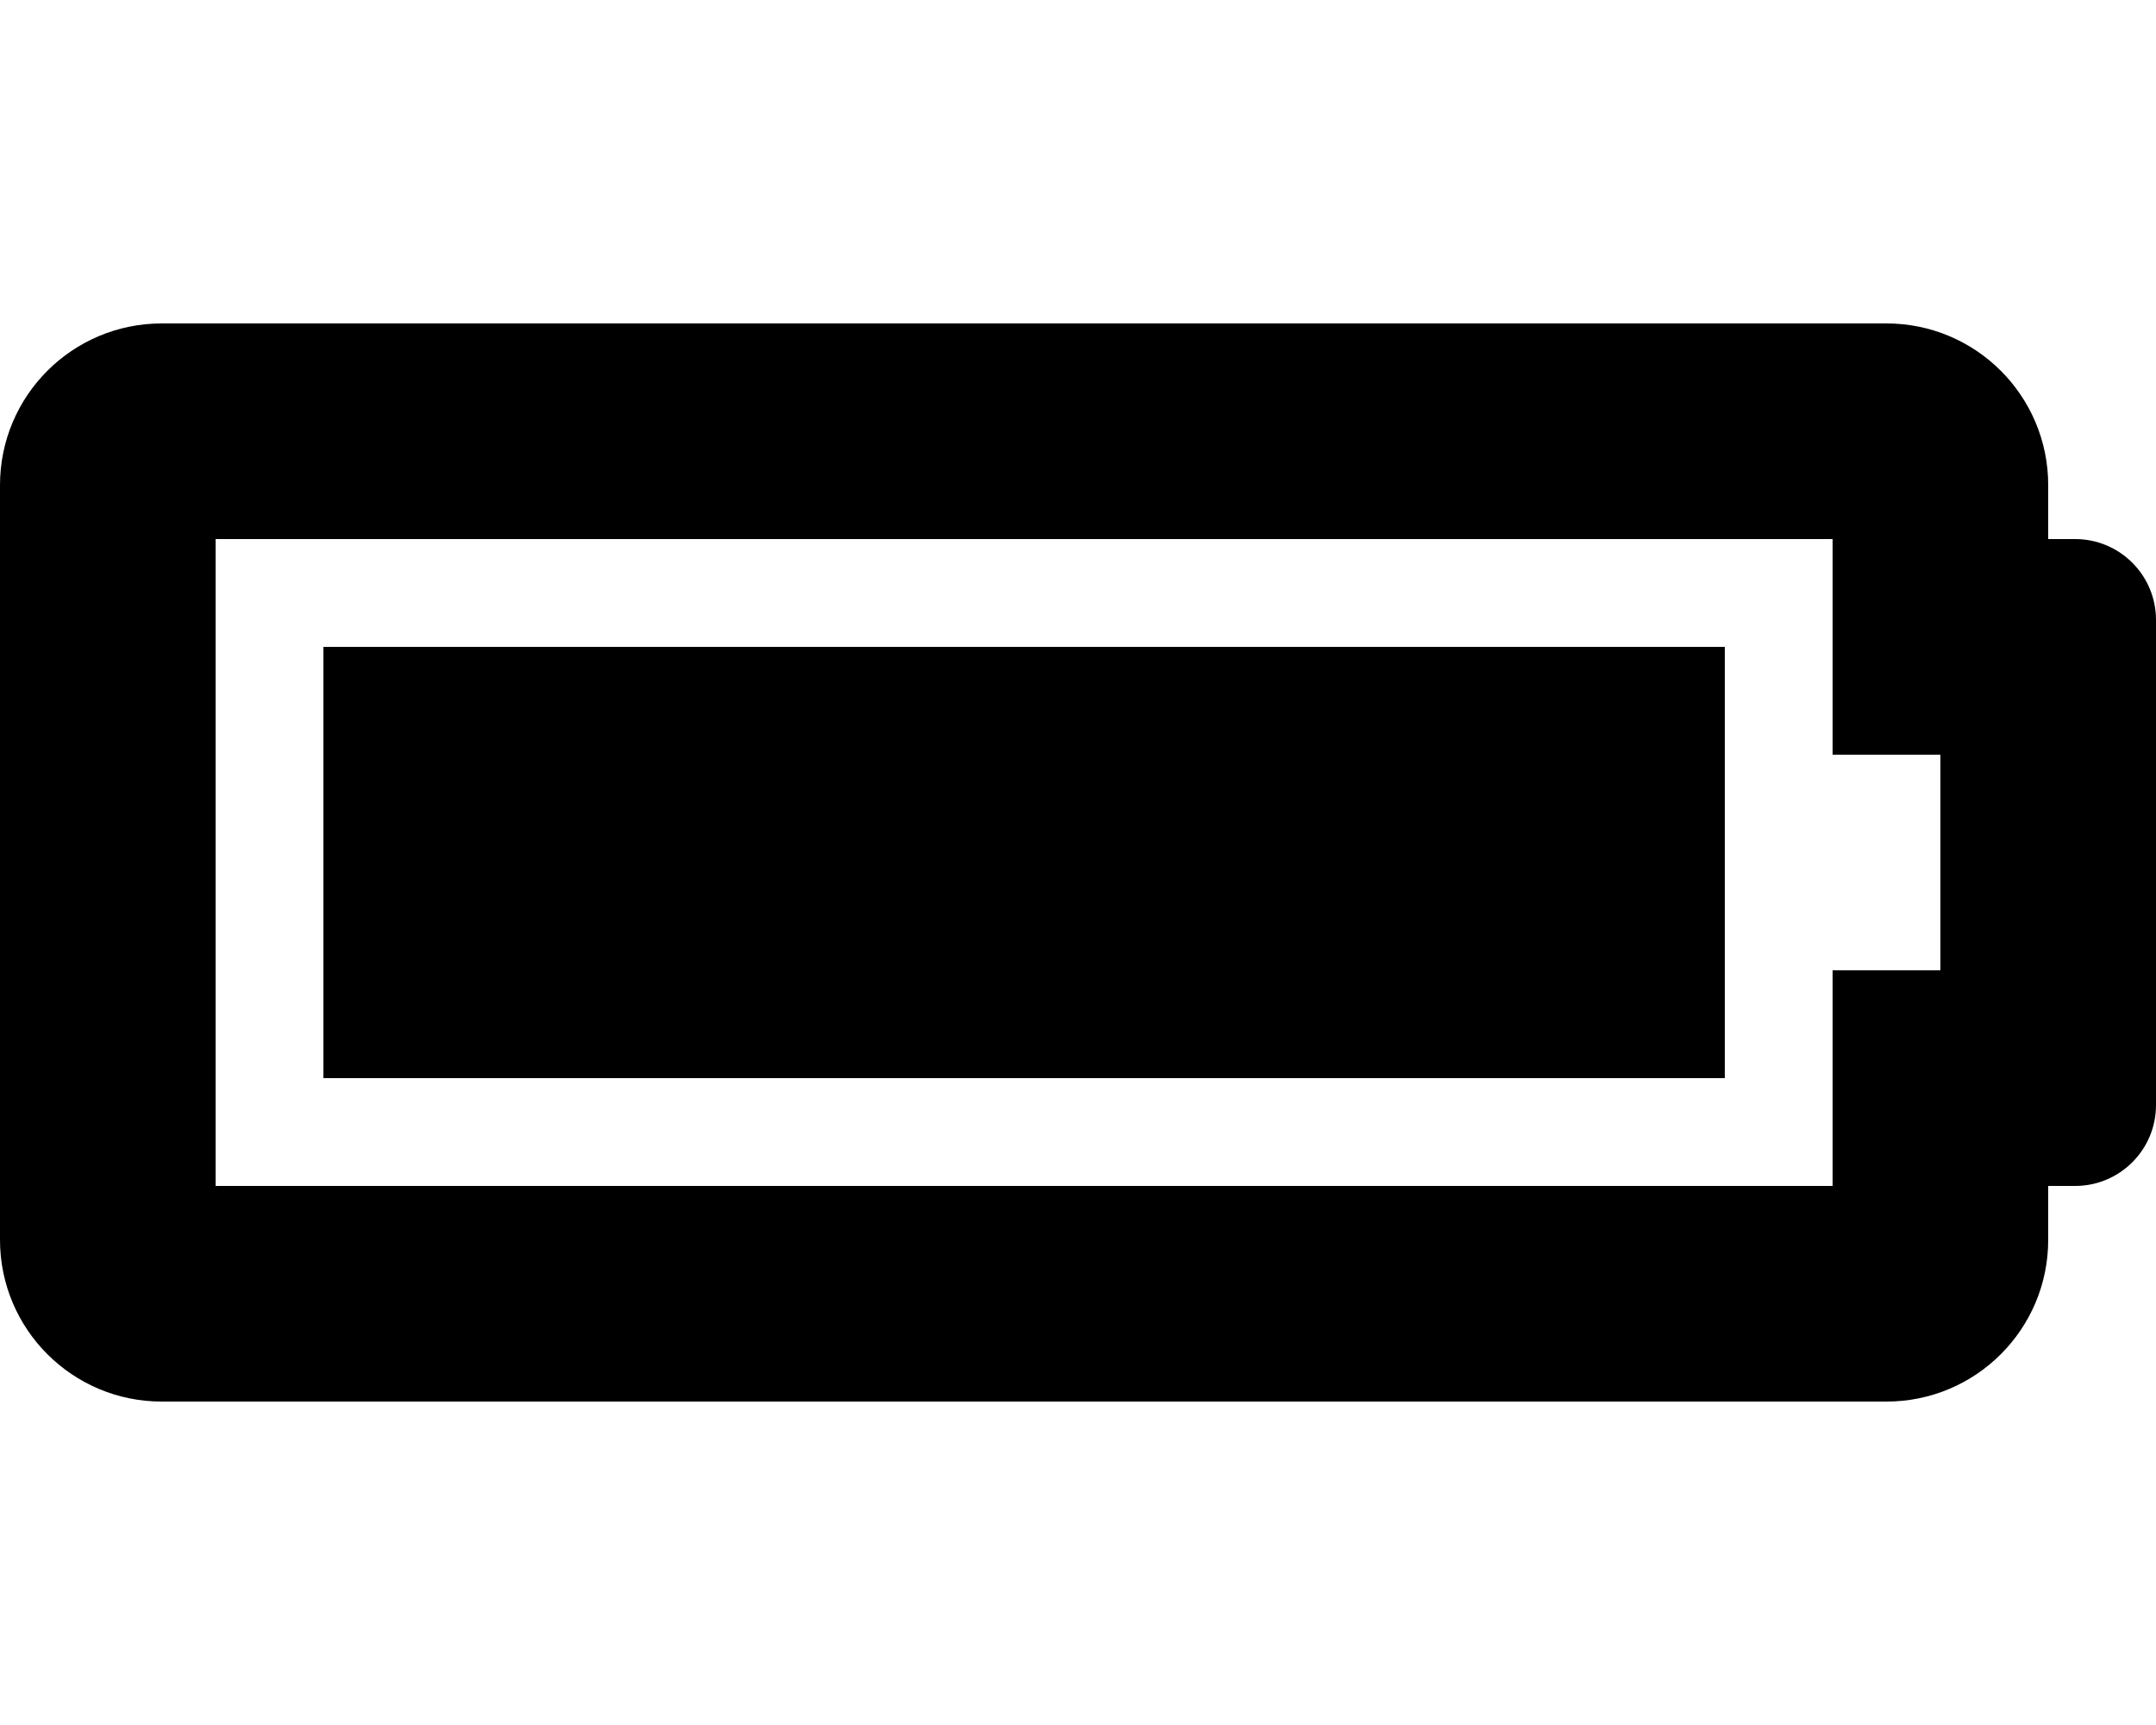
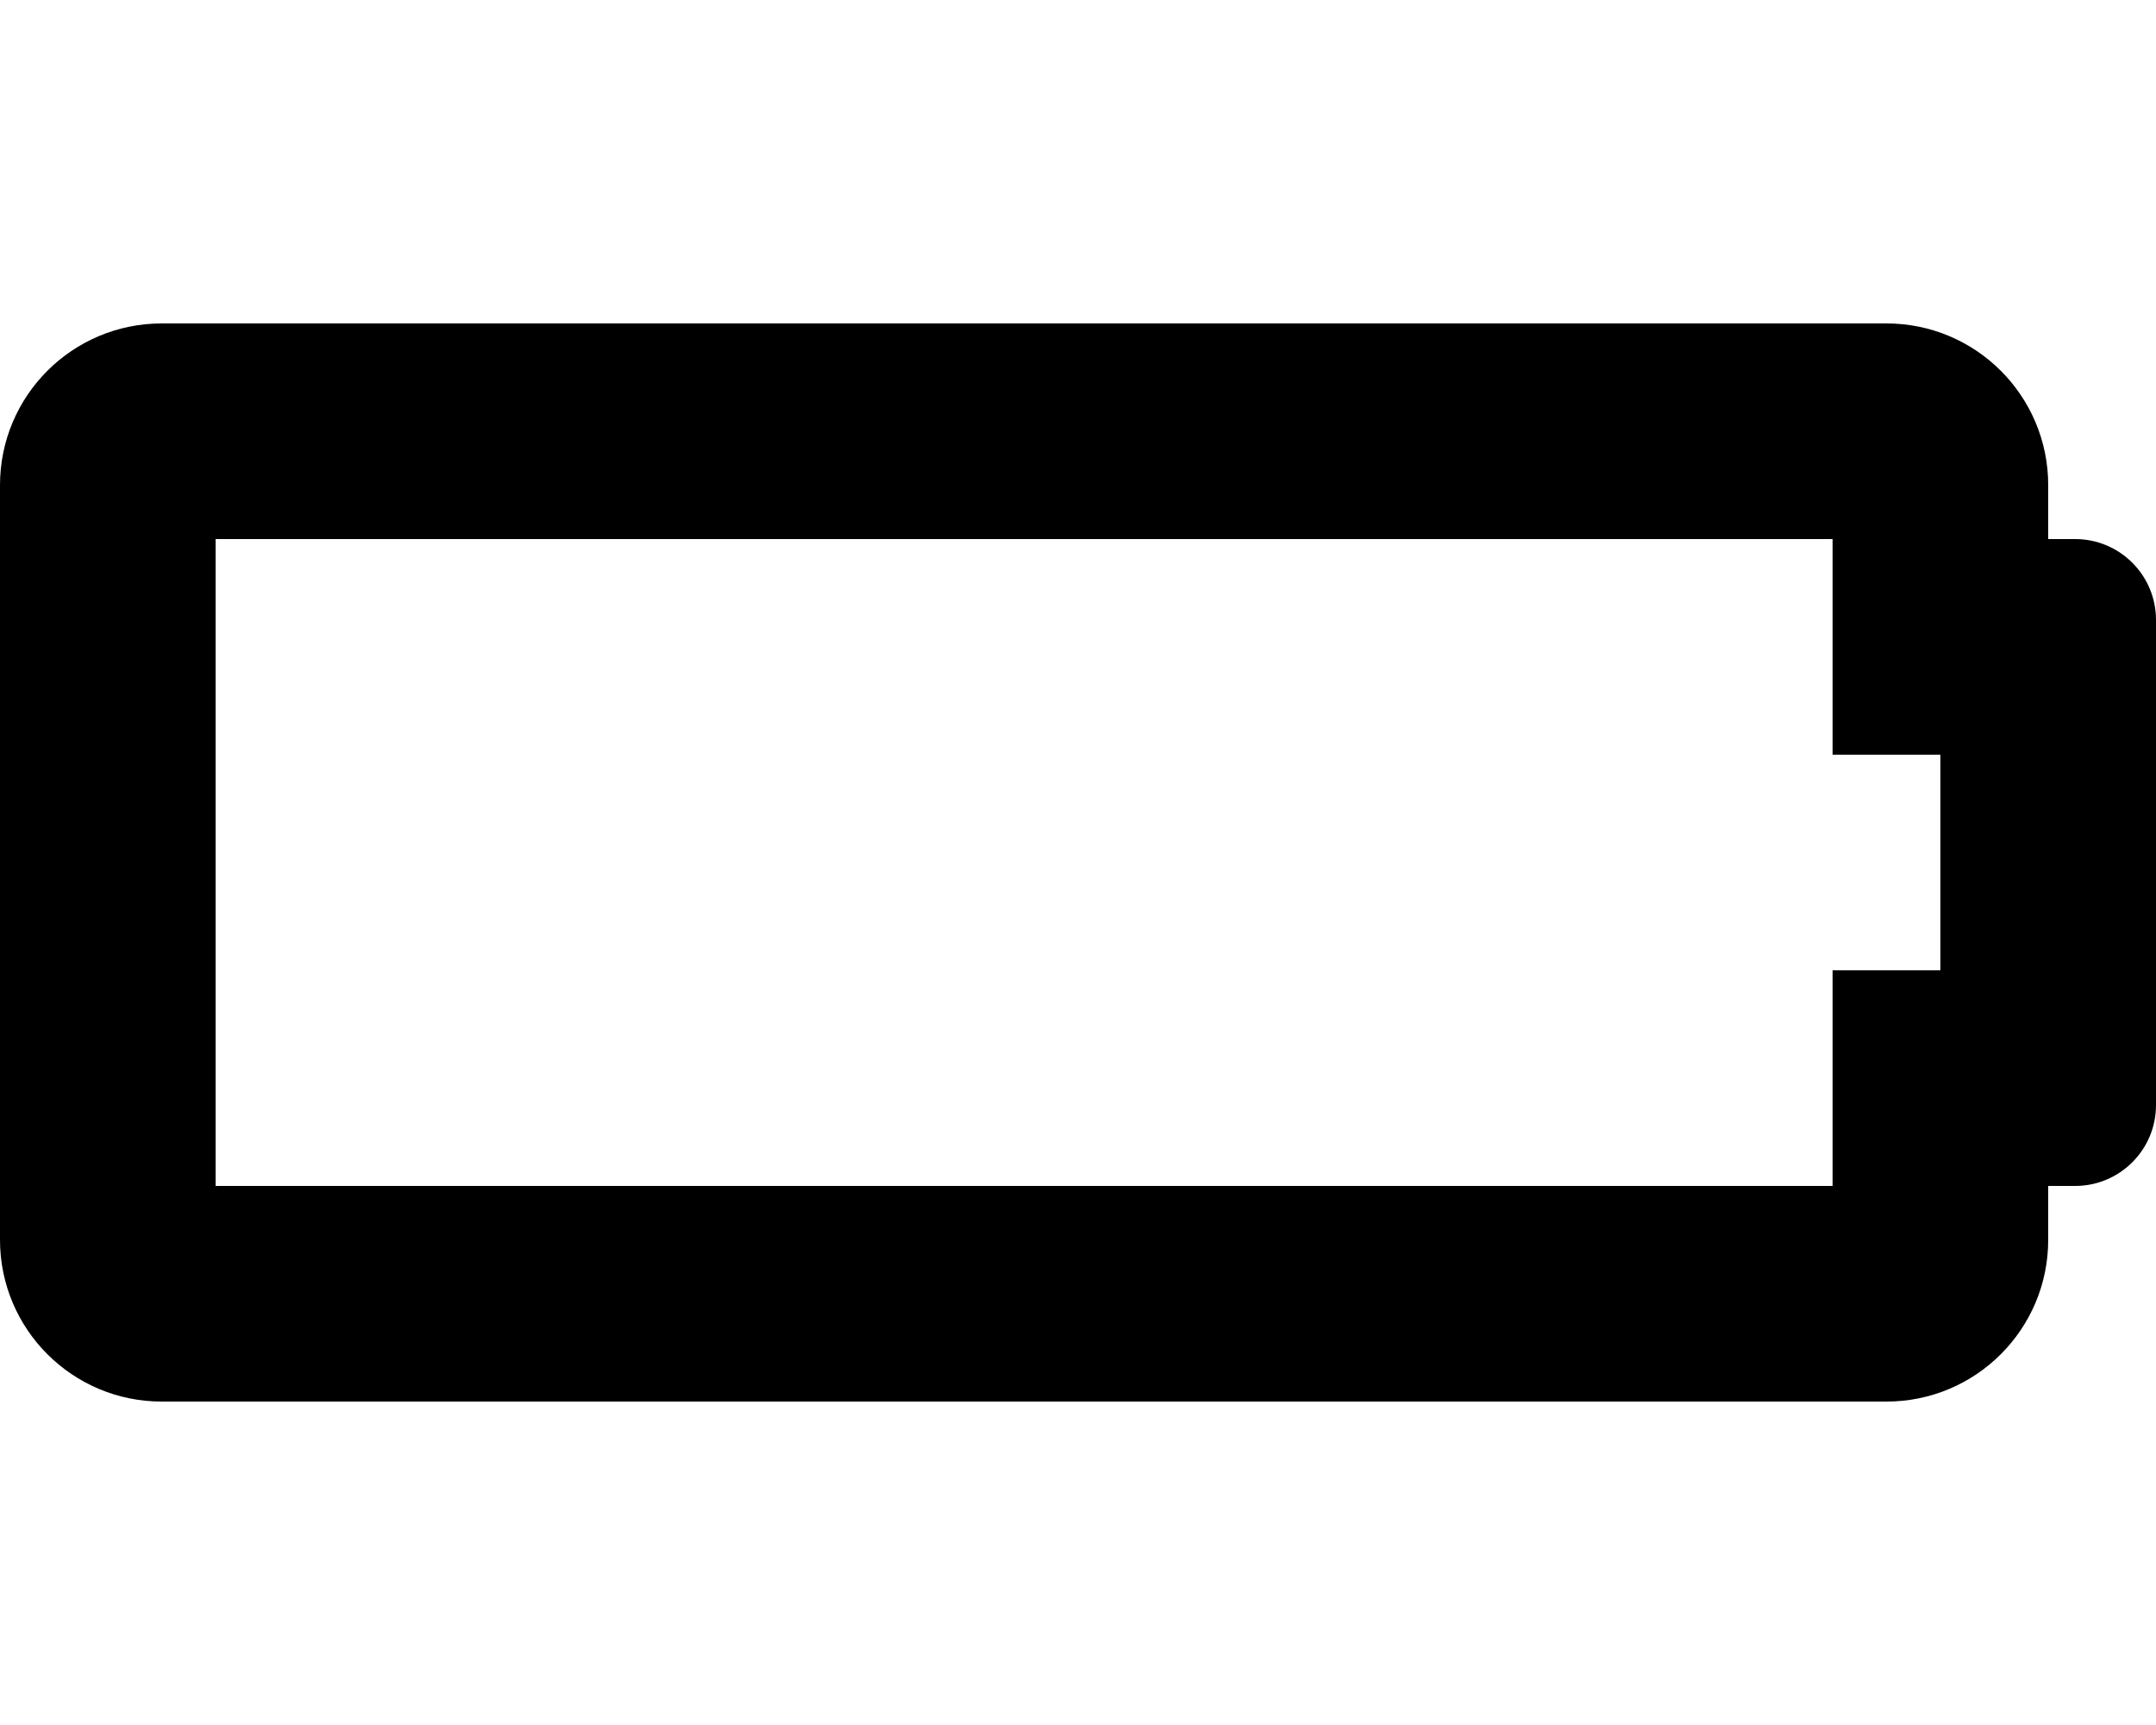
- <svg xmlns="http://www.w3.org/2000/svg" aria-hidden="true" data-prefix="fas" data-icon="battery-full" class="svg-inline--fa fa-battery-full fa-w-20" role="img" viewBox="0 0 640 512">
-   <path fill="currentColor" d="M544 160v64h32v64h-32v64H64V160h480m16-64H48c-26.51 0-48 21.49-48 48v224c0 26.51 21.49 48 48 48h512c26.51 0 48-21.49 48-48v-16h8c13.255 0 24-10.745 24-24V184c0-13.255-10.745-24-24-24h-8v-16c0-26.51-21.49-48-48-48zm-48 96H96v128h416V192z" />
+ <svg xmlns="http://www.w3.org/2000/svg" aria-hidden="true" data-prefix="fas" data-icon="battery-empty" class="svg-inline--fa fa-battery-empty fa-w-20" role="img" viewBox="0 0 640 512">
+   <path fill="currentColor" d="M544 160v64h32v64h-32v64H64V160h480m16-64H48c-26.51 0-48 21.49-48 48v224c0 26.51 21.49 48 48 48h512c26.51 0 48-21.49 48-48v-16h8c13.255 0 24-10.745 24-24V184c0-13.255-10.745-24-24-24h-8v-16c0-26.51-21.49-48-48-48z" />
</svg>
